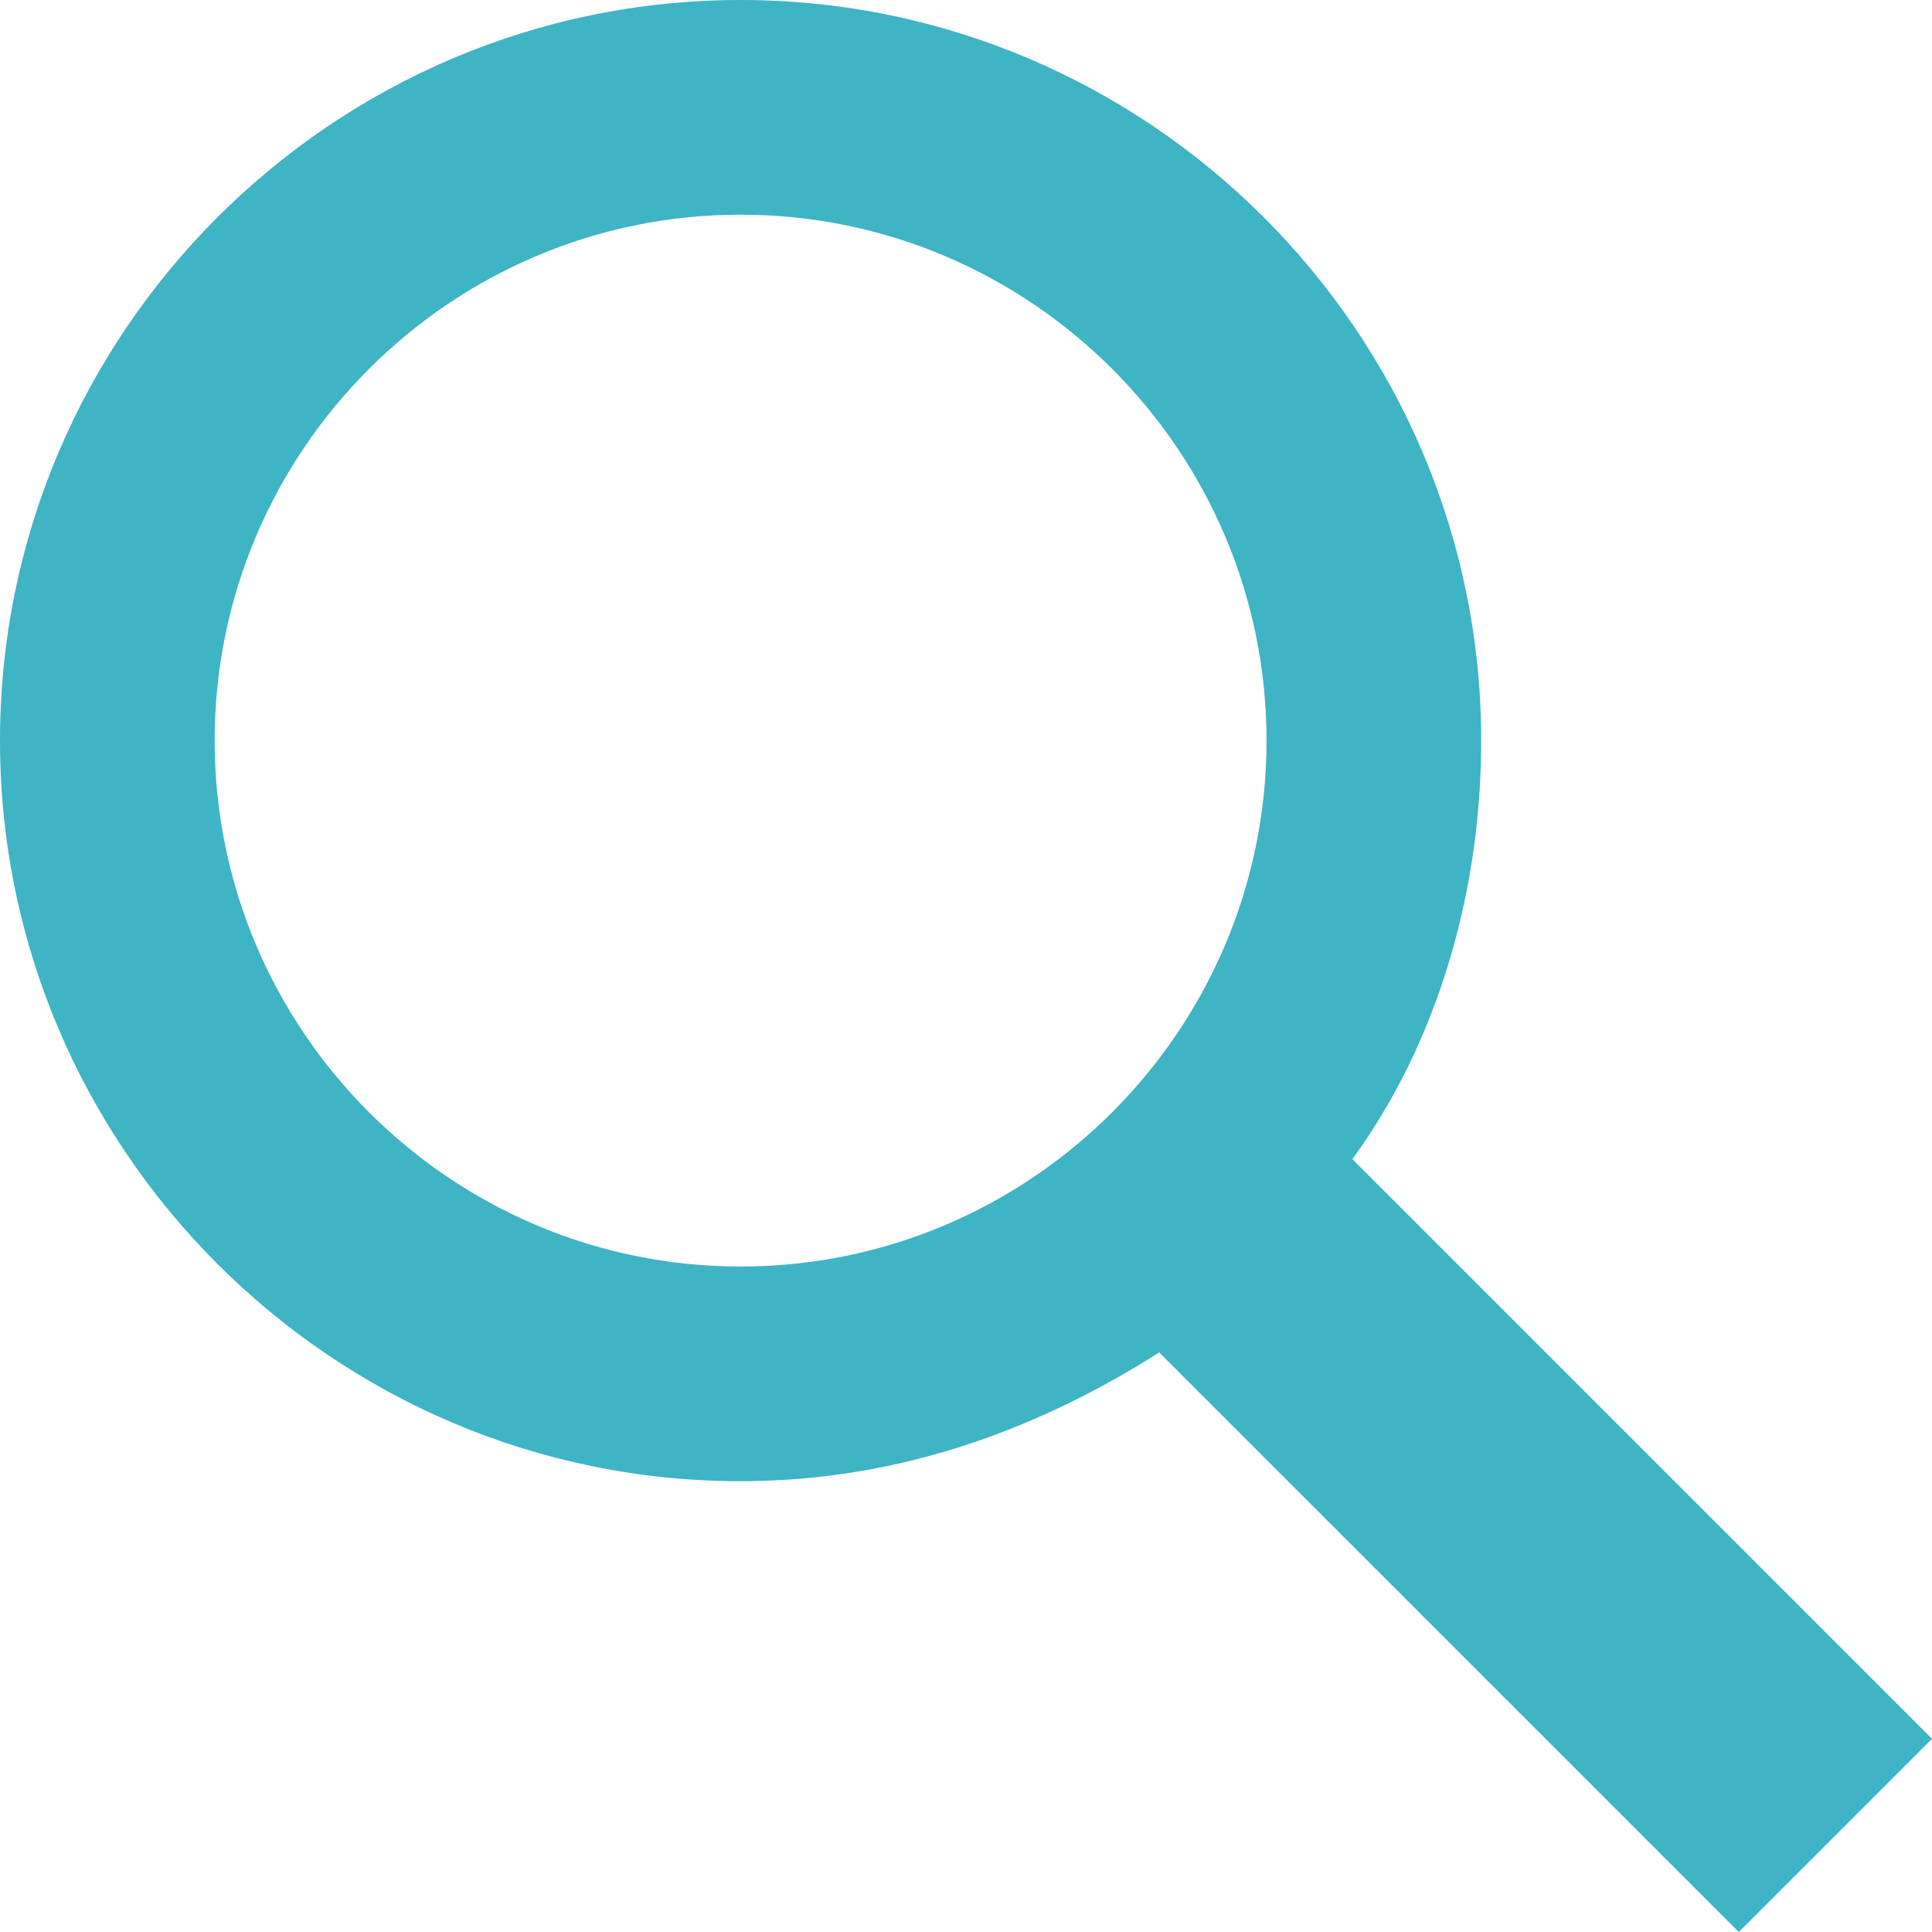
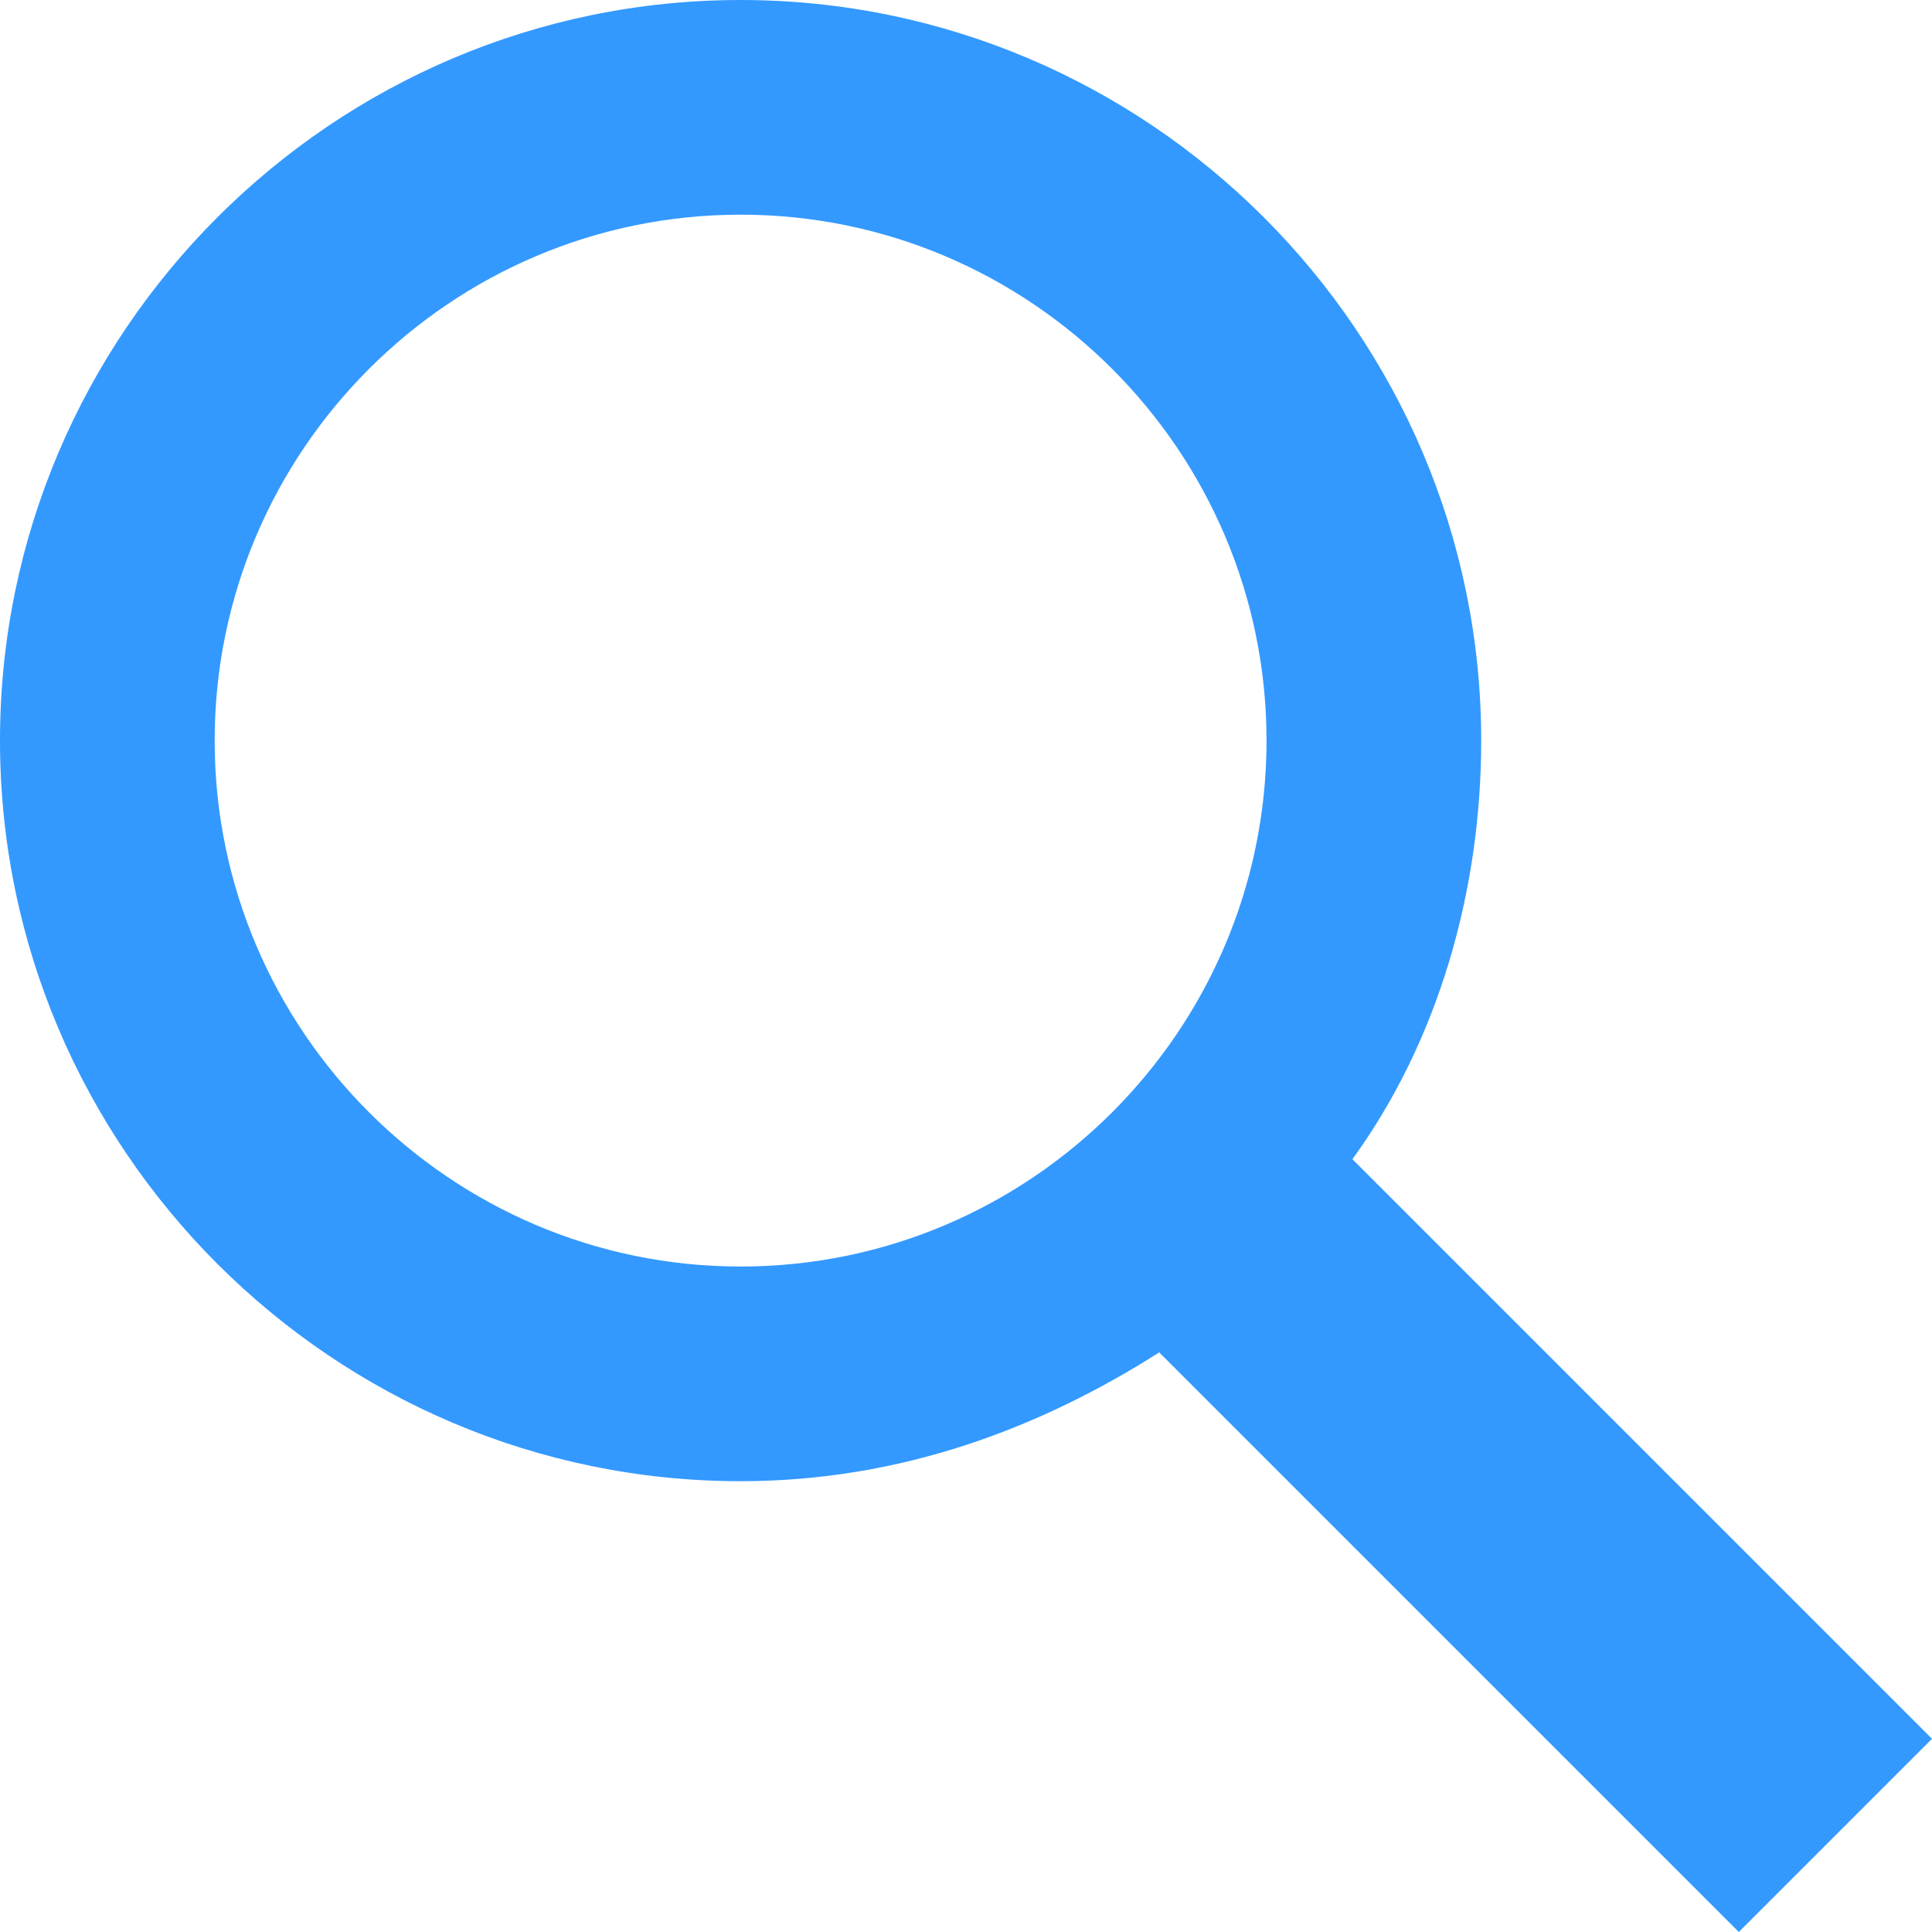
<svg xmlns="http://www.w3.org/2000/svg" version="1.1" id="Слой_1" x="0px" y="0px" width="18px" height="18px" viewBox="0 0 18 18" enable-background="new 0 0 18 18" xml:space="preserve">
  <g>
    <g>
-       <path fill="#3EB4C5" d="M18,16.2l-5.4-5.4c0.8-1.1,1.2-2.5,1.2-3.9c0-3.8-3.1-6.9-6.9-6.9C3.1,0,0,3.1,0,6.9s3.1,6.9,6.9,6.9    c1.5,0,2.8-0.5,3.9-1.2l5.4,5.4L18,16.2z M2,6.9C2,4.2,4.2,2,6.9,2s4.9,2.2,4.9,4.9s-2.2,4.9-4.9,4.9S2,9.6,2,6.9z" />
+       <path fill="#3399ff" d="M18,16.2l-5.4-5.4c0.8-1.1,1.2-2.5,1.2-3.9c0-3.8-3.1-6.9-6.9-6.9C3.1,0,0,3.1,0,6.9s3.1,6.9,6.9,6.9    c1.5,0,2.8-0.5,3.9-1.2l5.4,5.4L18,16.2z M2,6.9C2,4.2,4.2,2,6.9,2s4.9,2.2,4.9,4.9s-2.2,4.9-4.9,4.9S2,9.6,2,6.9z" />
    </g>
  </g>
</svg>
